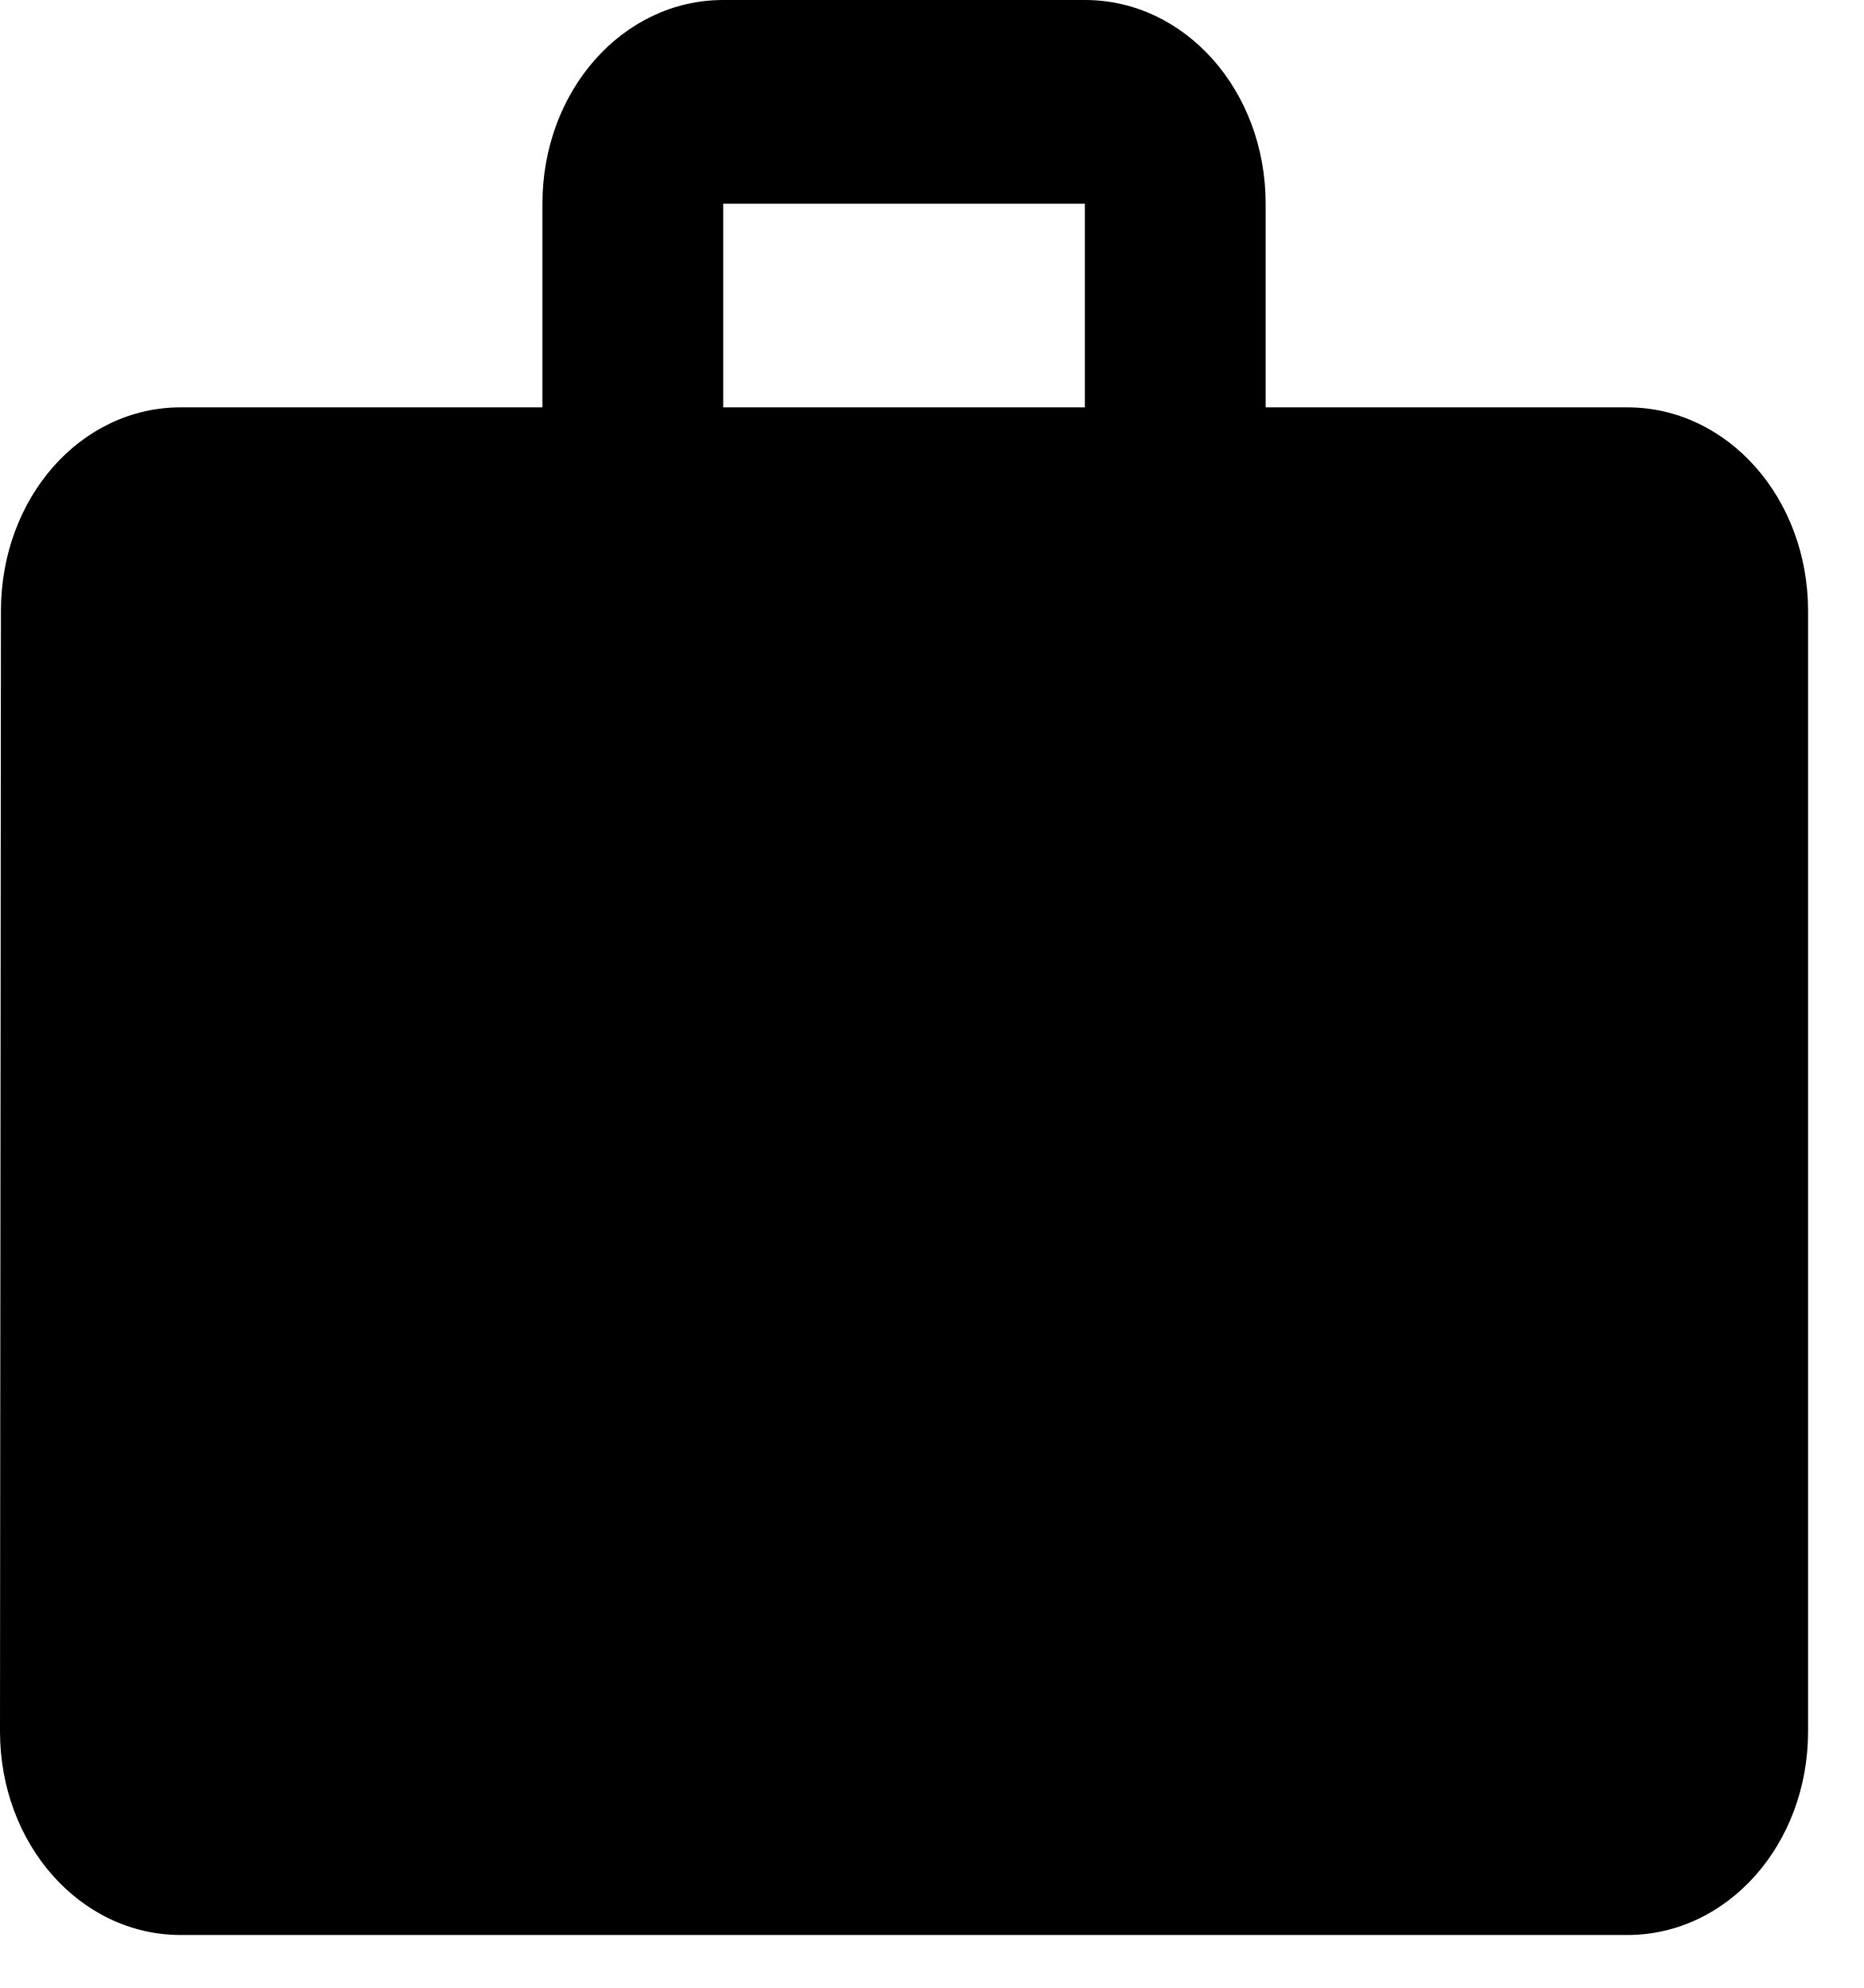
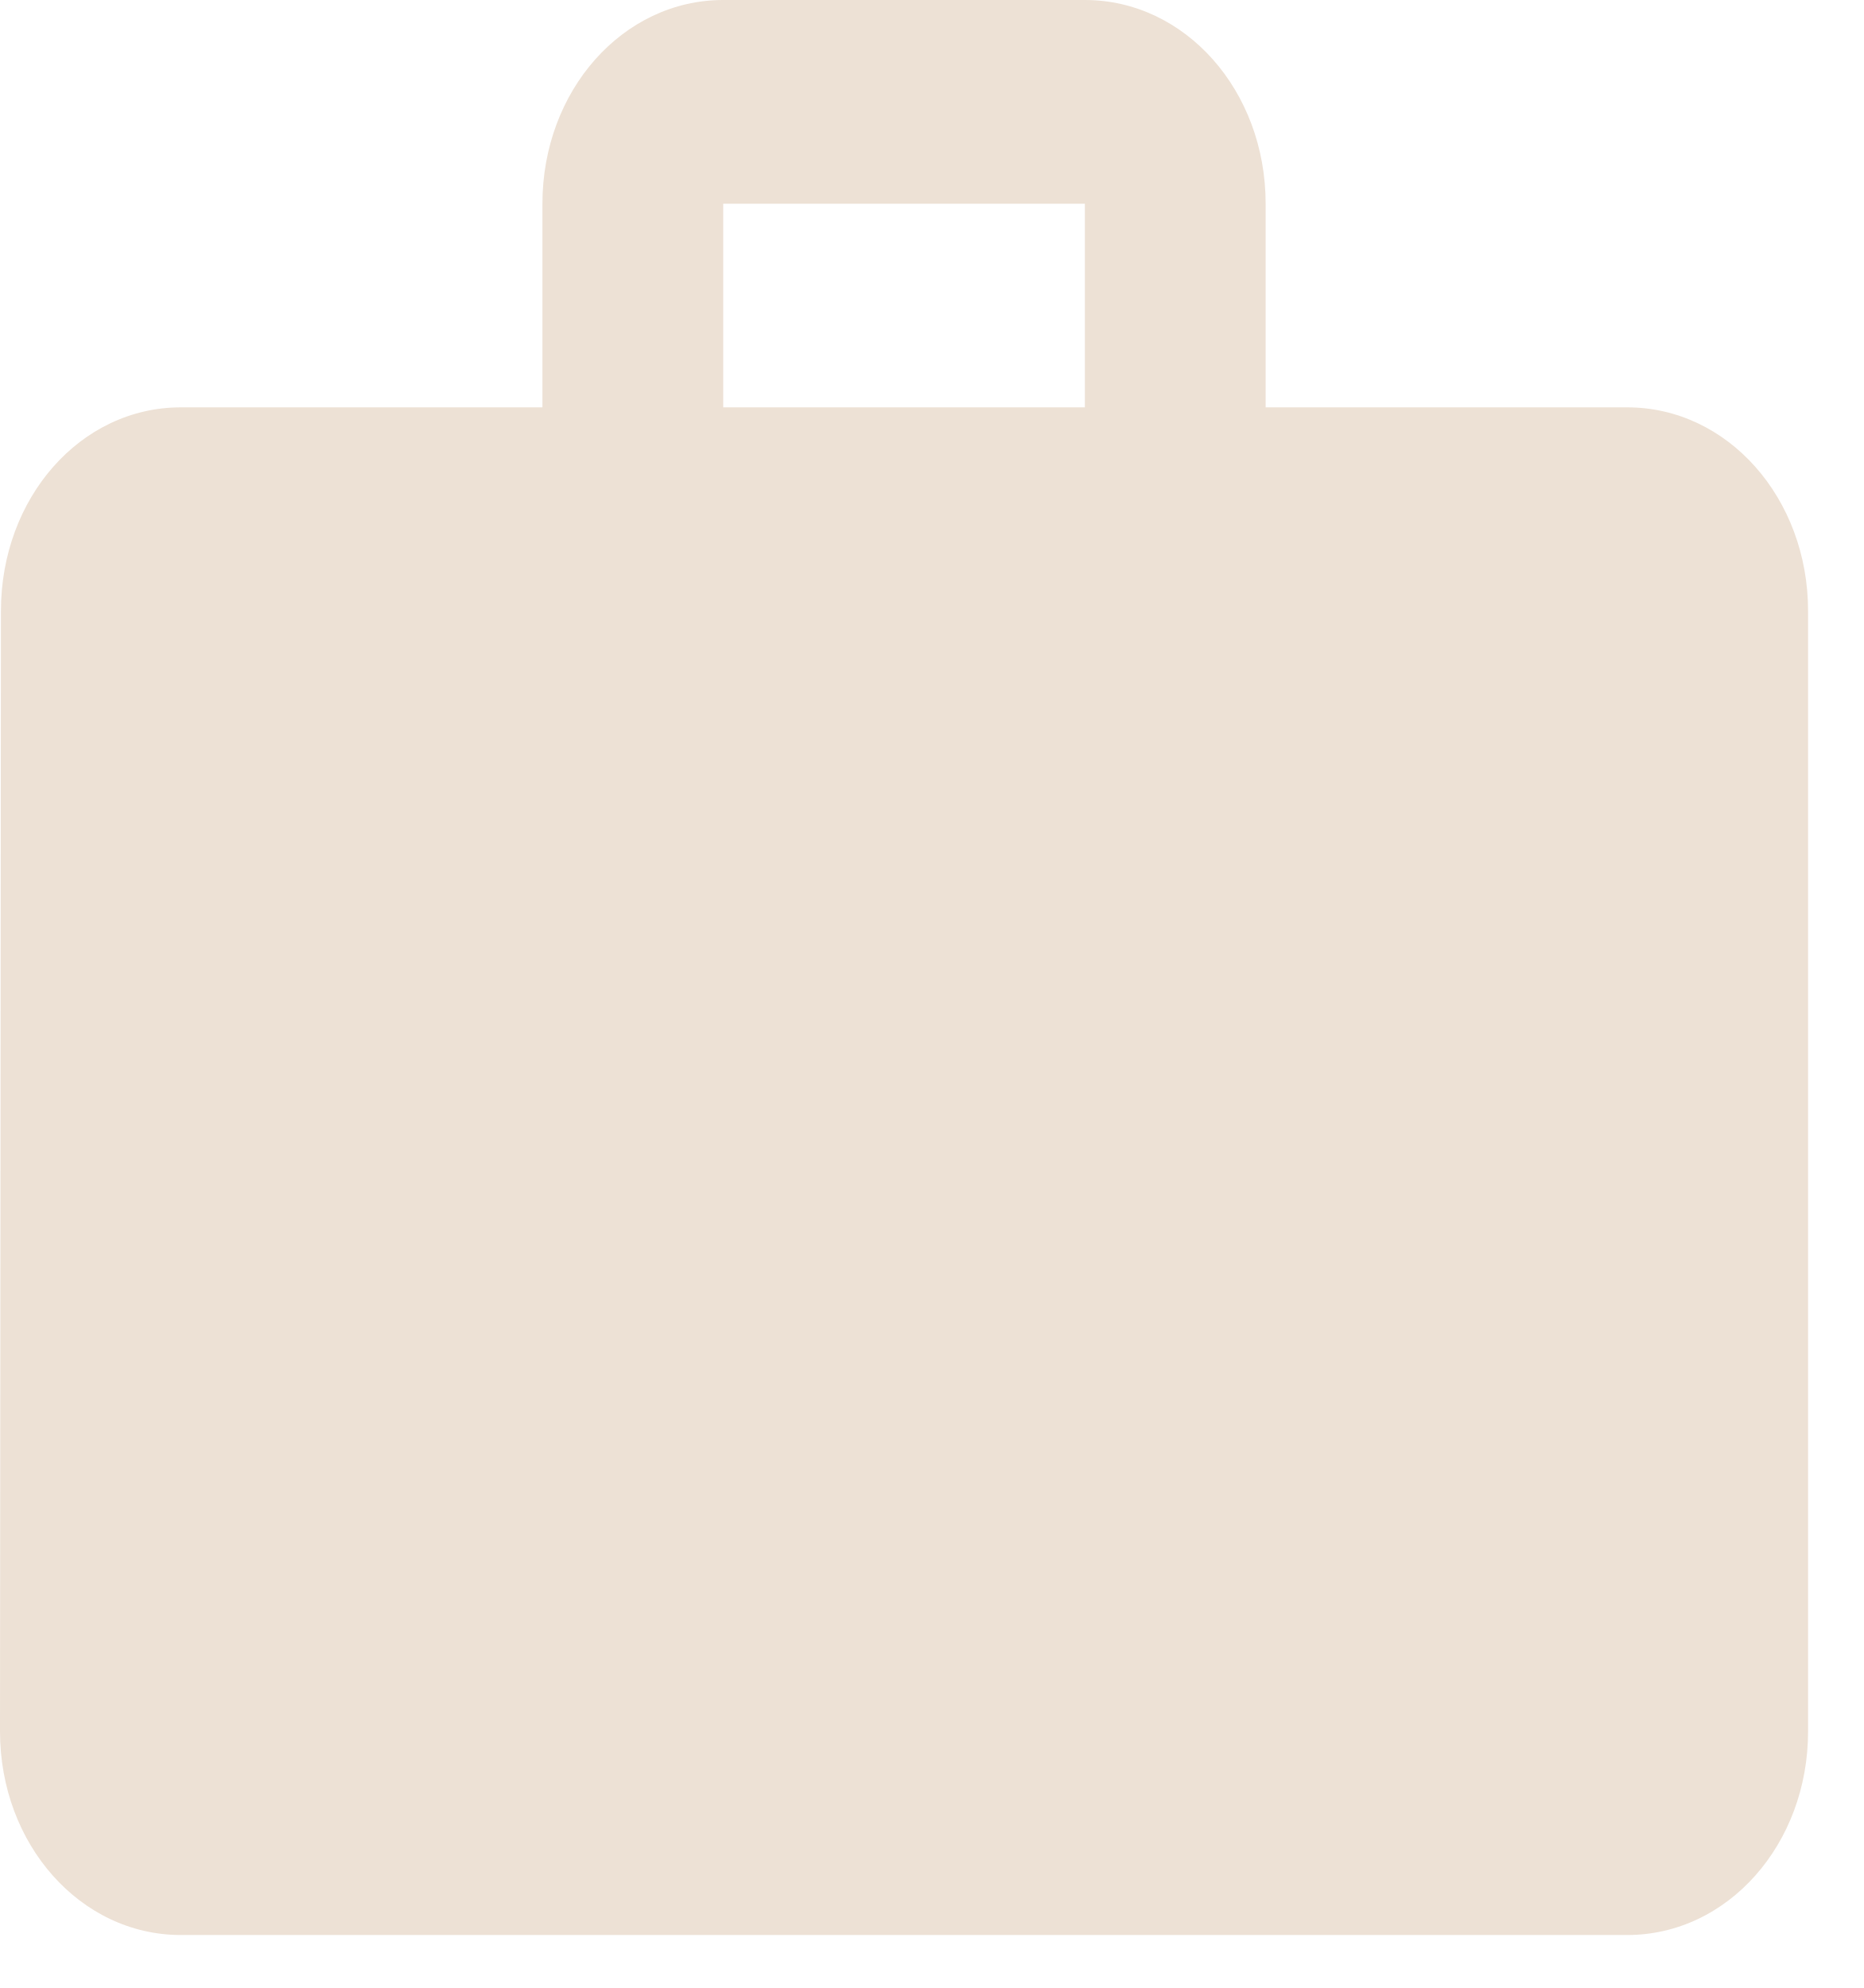
<svg xmlns="http://www.w3.org/2000/svg" width="30" height="32" viewBox="0 0 30 32" fill="none">
-   <path d="M26.193 6.557H20.372V3.279C20.372 1.459 19.077 0 17.462 0H11.641C10.026 0 8.731 1.459 8.731 3.279V6.557H2.91C1.295 6.557 0.015 8.016 0.015 9.836L0 27.869C0 29.688 1.295 31.147 2.91 31.147H26.193C27.808 31.147 29.103 29.688 29.103 27.869V9.836C29.103 8.016 27.808 6.557 26.193 6.557ZM17.462 6.557H11.641V3.279H17.462V6.557Z" fill="currentColor" />
+   <path d="M26.193 6.557H20.372V3.279C20.372 1.459 19.077 0 17.462 0H11.641C10.026 0 8.731 1.459 8.731 3.279V6.557H2.91C1.295 6.557 0.015 8.016 0.015 9.836L0 27.869C0 29.688 1.295 31.147 2.91 31.147H26.193C27.808 31.147 29.103 29.688 29.103 27.869V9.836C29.103 8.016 27.808 6.557 26.193 6.557ZM17.462 6.557H11.641V3.279H17.462V6.557Z" fill="#EDE1D5" />
</svg>
